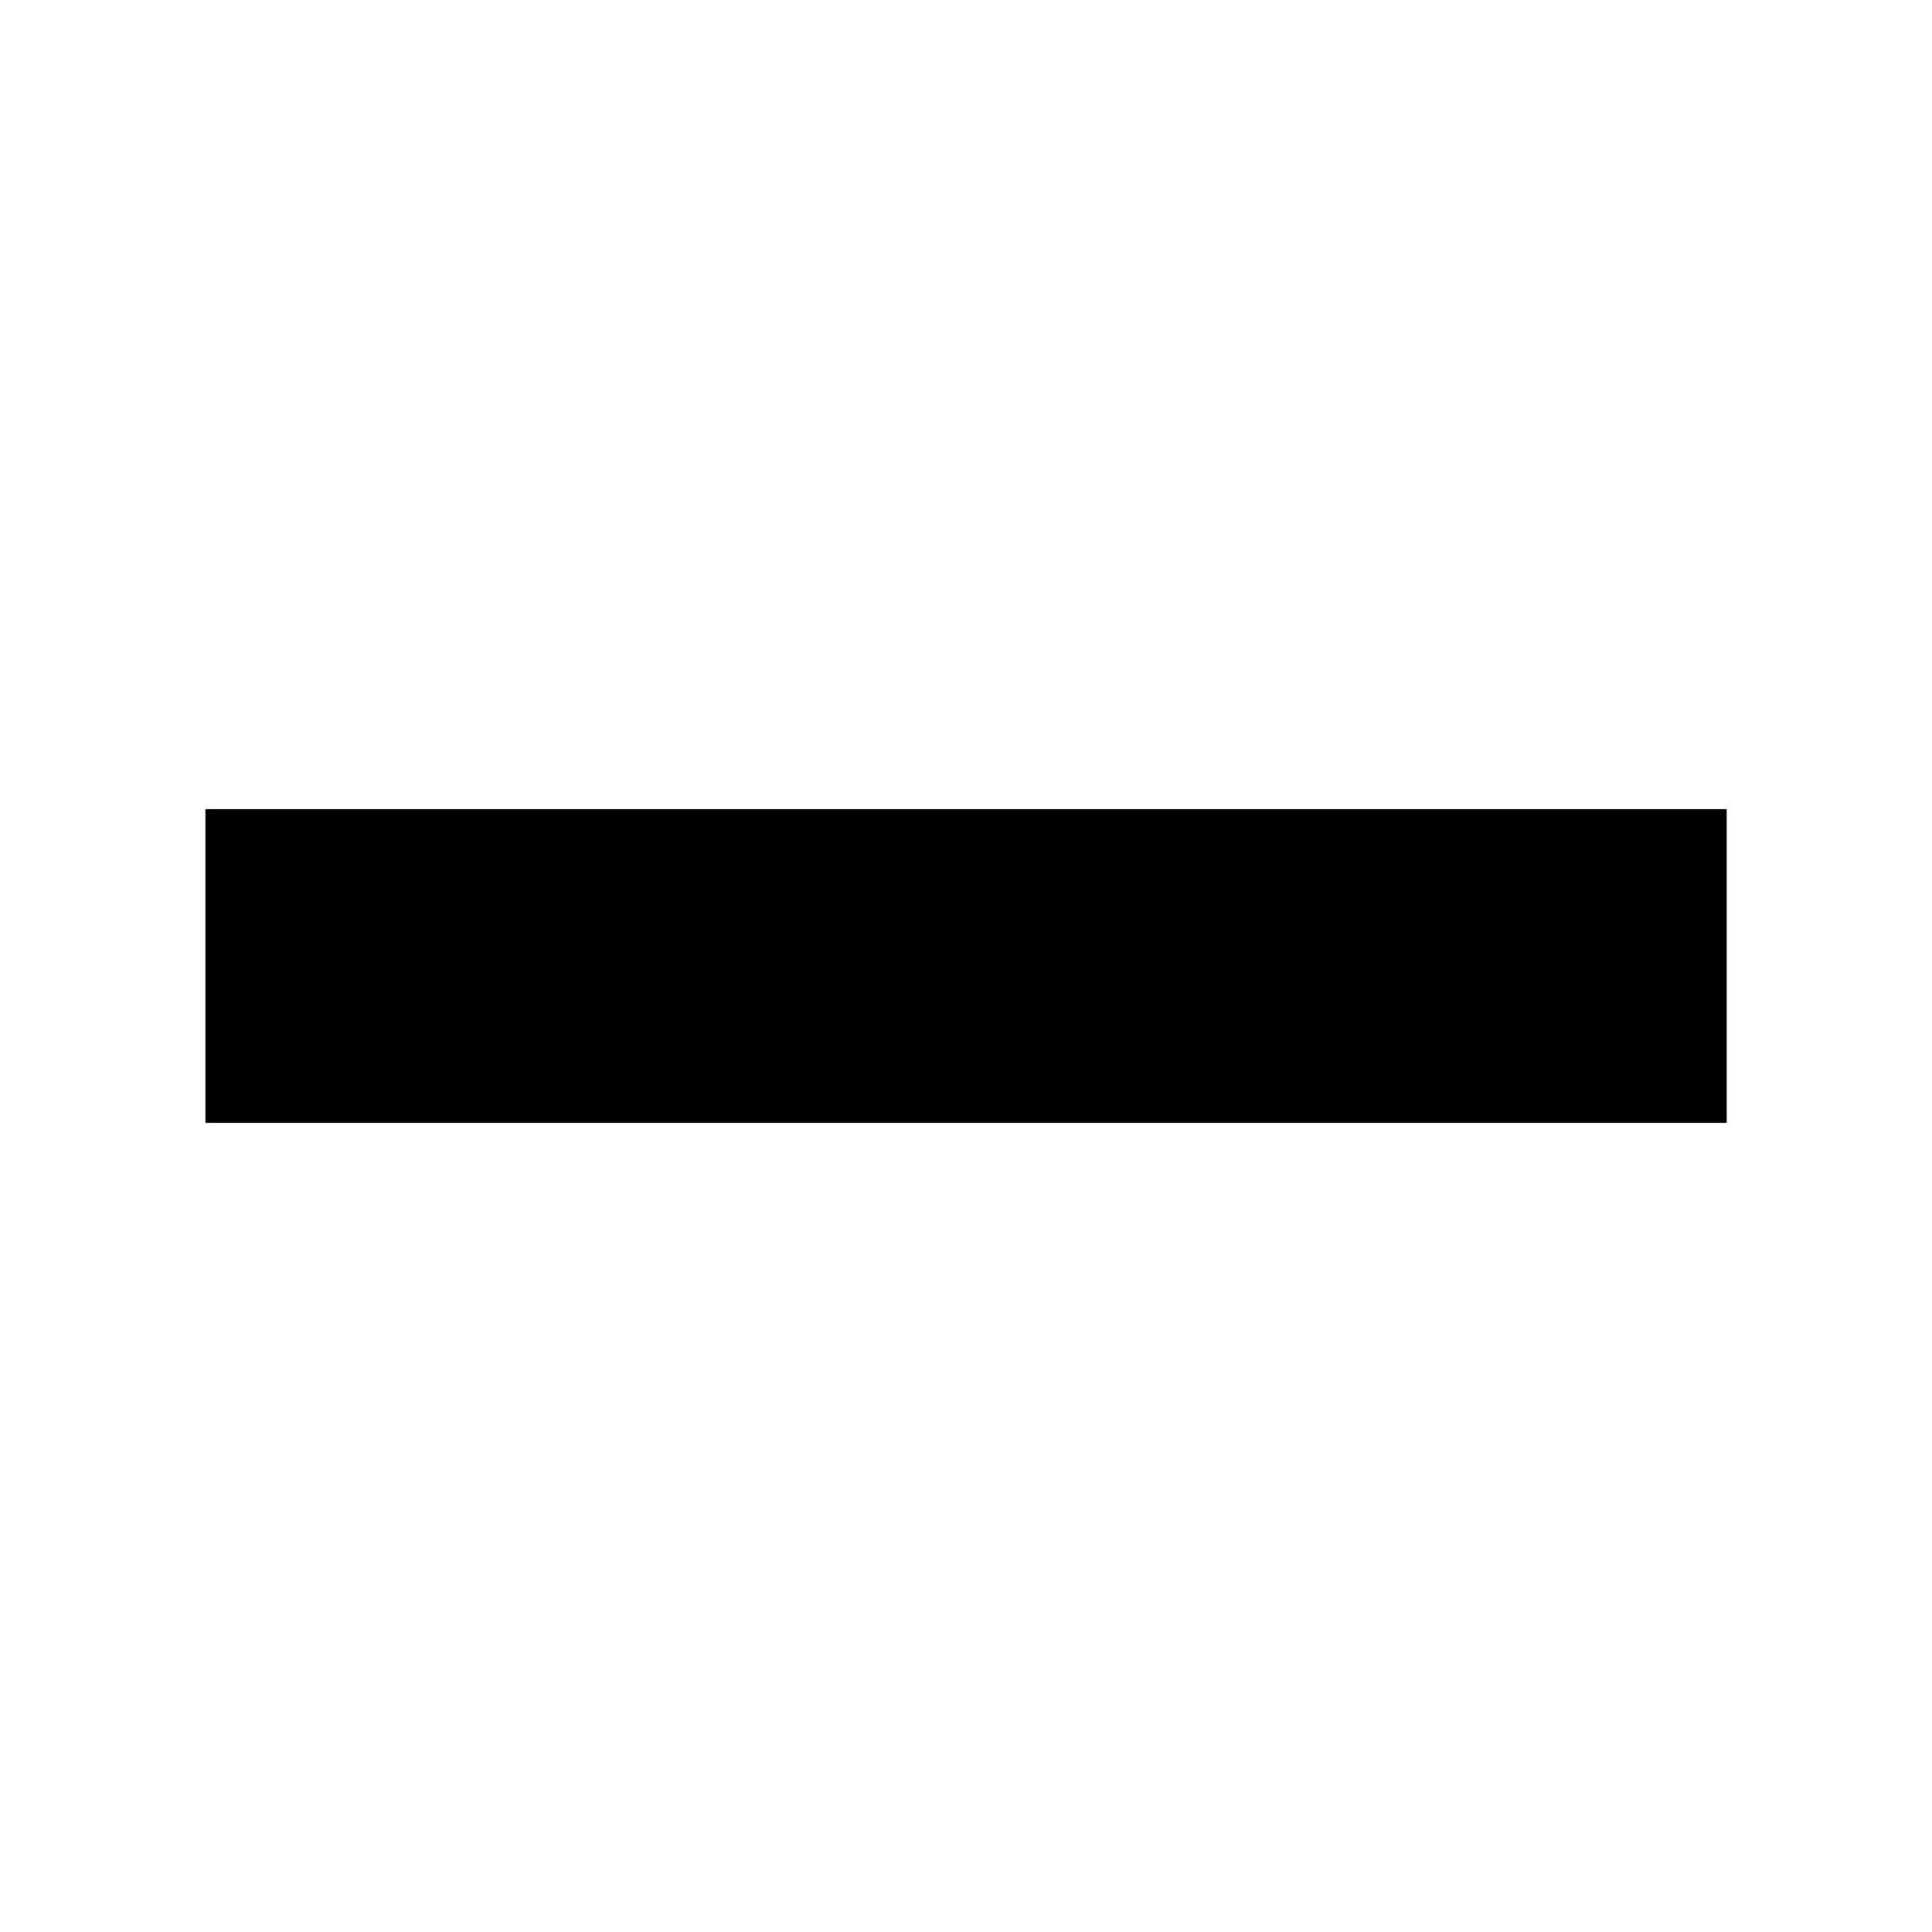
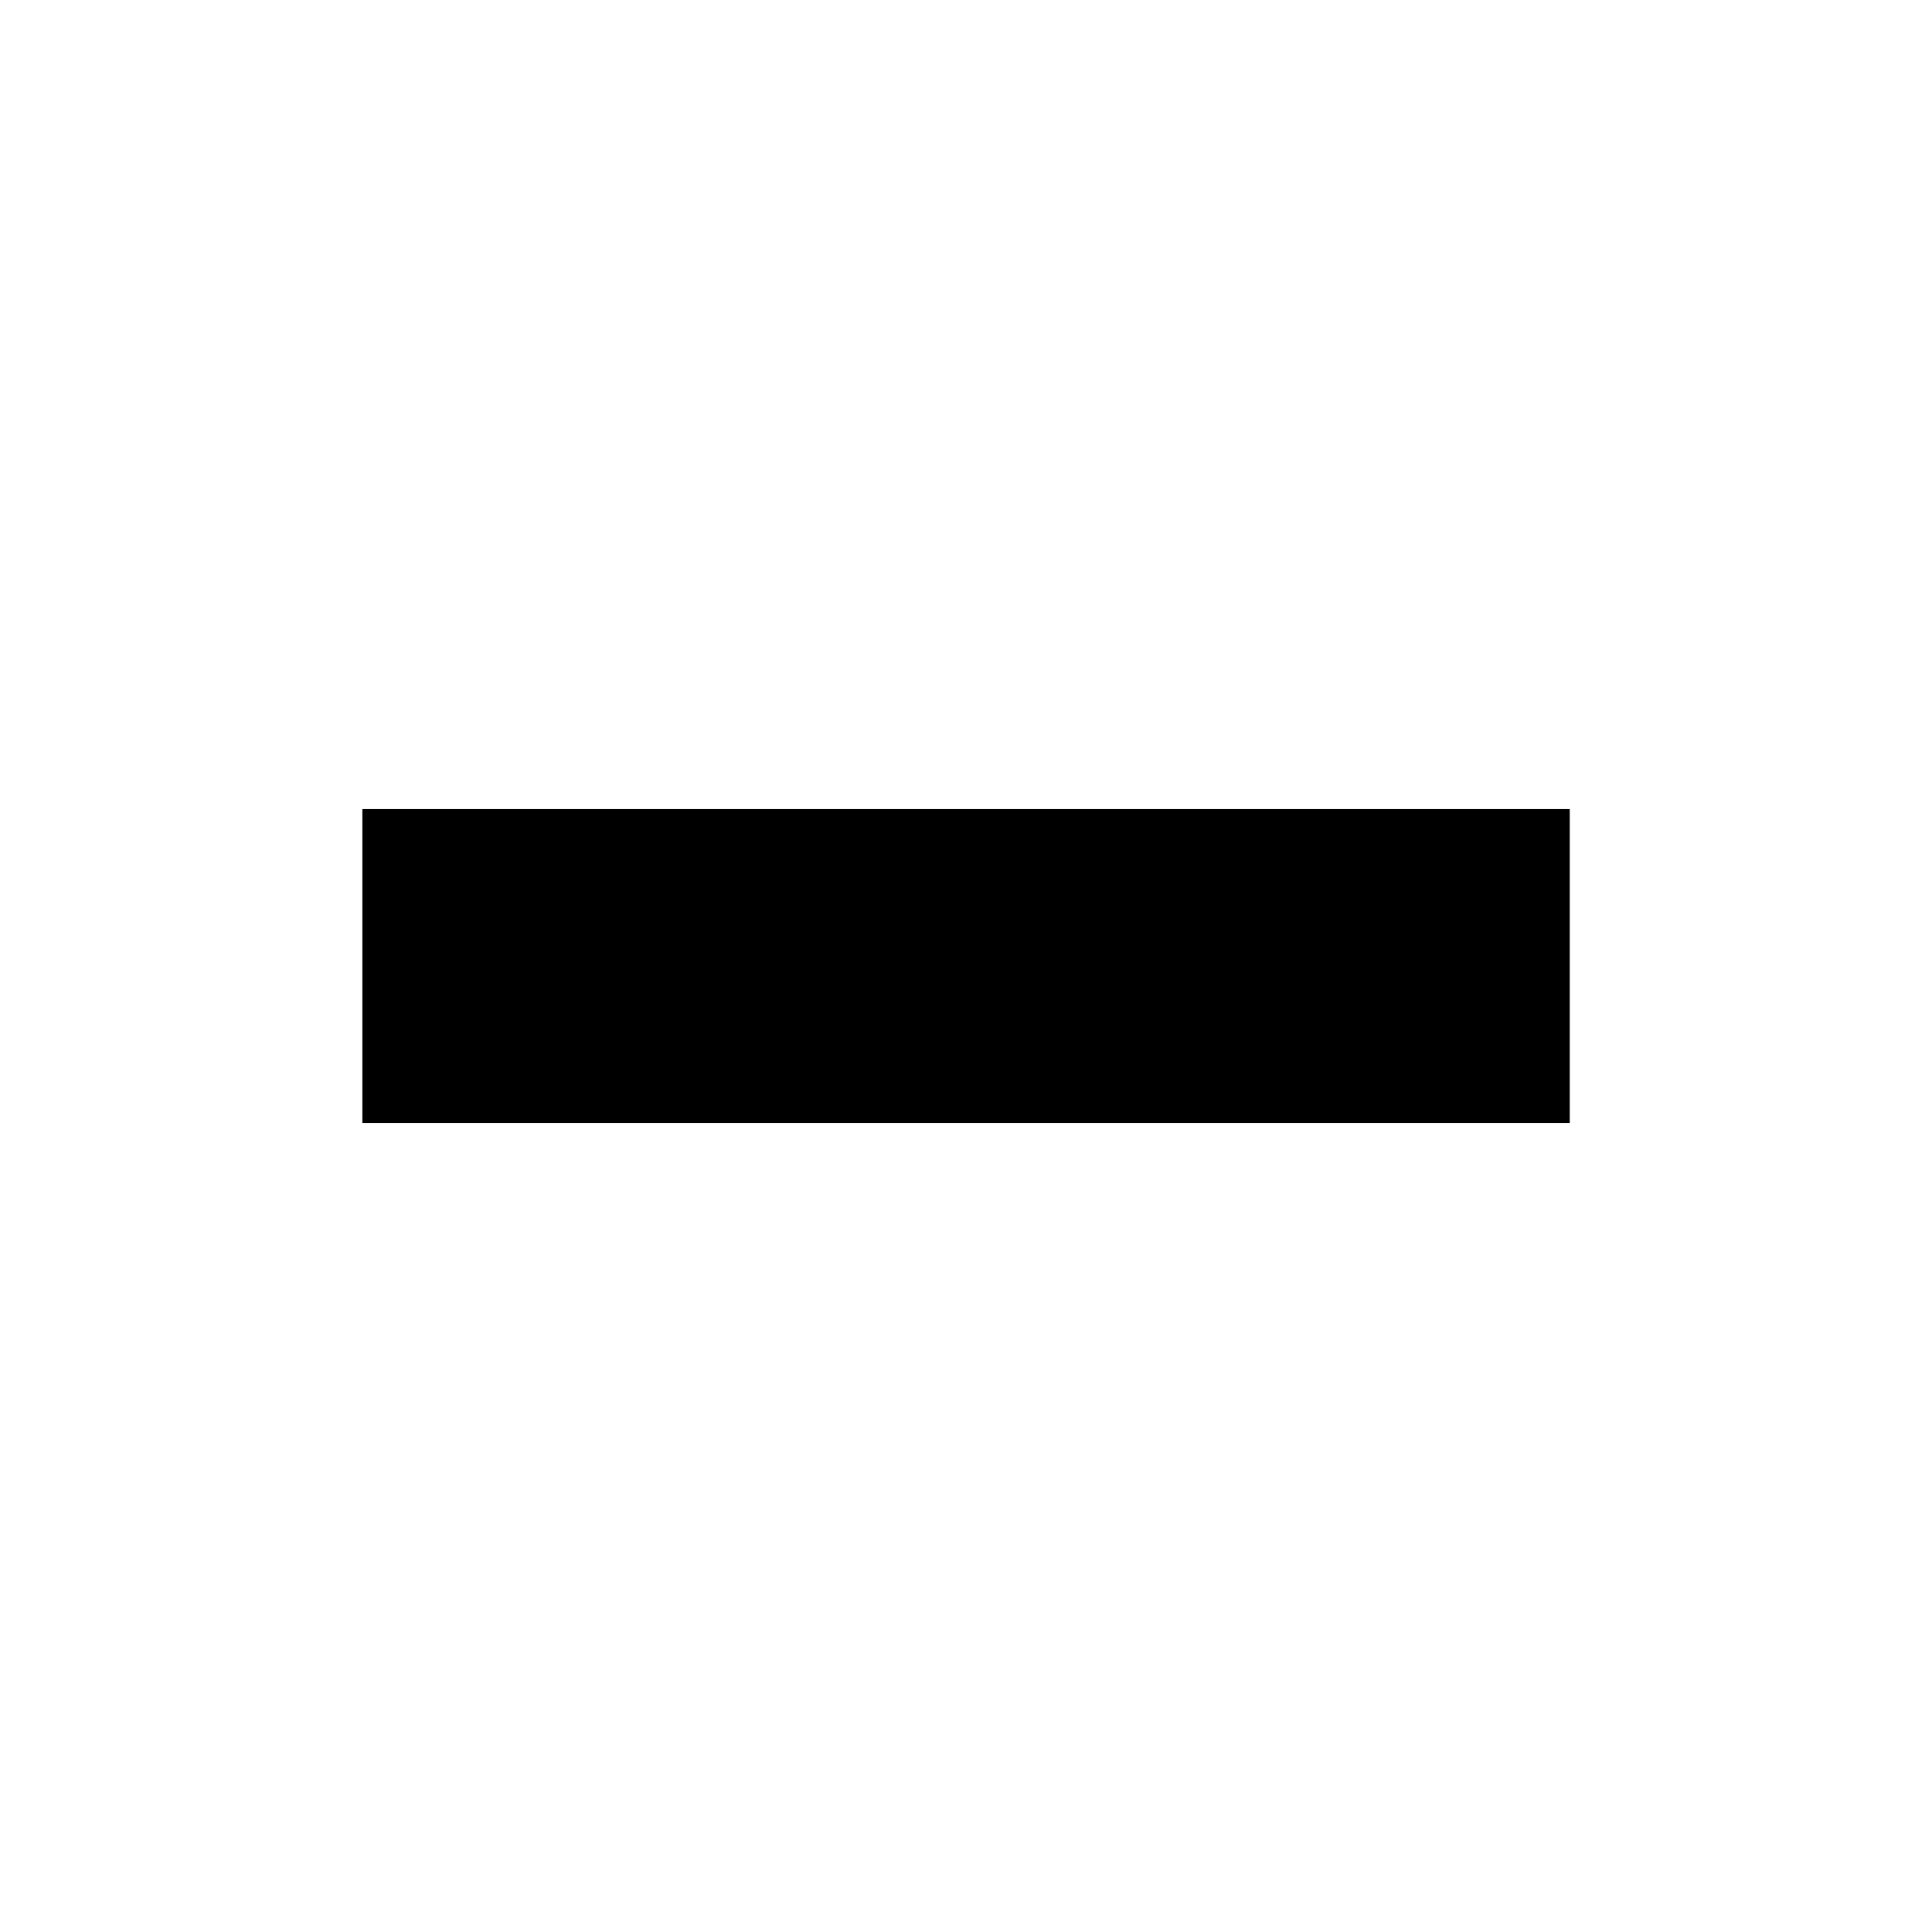
- <svg xmlns="http://www.w3.org/2000/svg" width="100%" height="100%" viewBox="0 0 80 80" version="1.1" xml:space="preserve" style="fill-rule:evenodd;clip-rule:evenodd;stroke-linecap:square;stroke-miterlimit:1;">
+ <svg xmlns="http://www.w3.org/2000/svg" width="100%" height="100%" viewBox="0 0 80 80" version="1.1" xml:space="preserve">
  <g transform="matrix(1,0,0,1,-600,-200)">
    <g transform="matrix(1.10141,0,0,1.10141,-64.9032,-16.2258)">
      <circle cx="640" cy="160" r="36.317" />
    </g>
    <g transform="matrix(0.868125,0,0,0.868125,153.398,100.752)">
      <path d="M531.729,160.401L589.318,160.401" style="fill:none;stroke:black;stroke-width:14.97px;" />
    </g>
  </g>
</svg>
